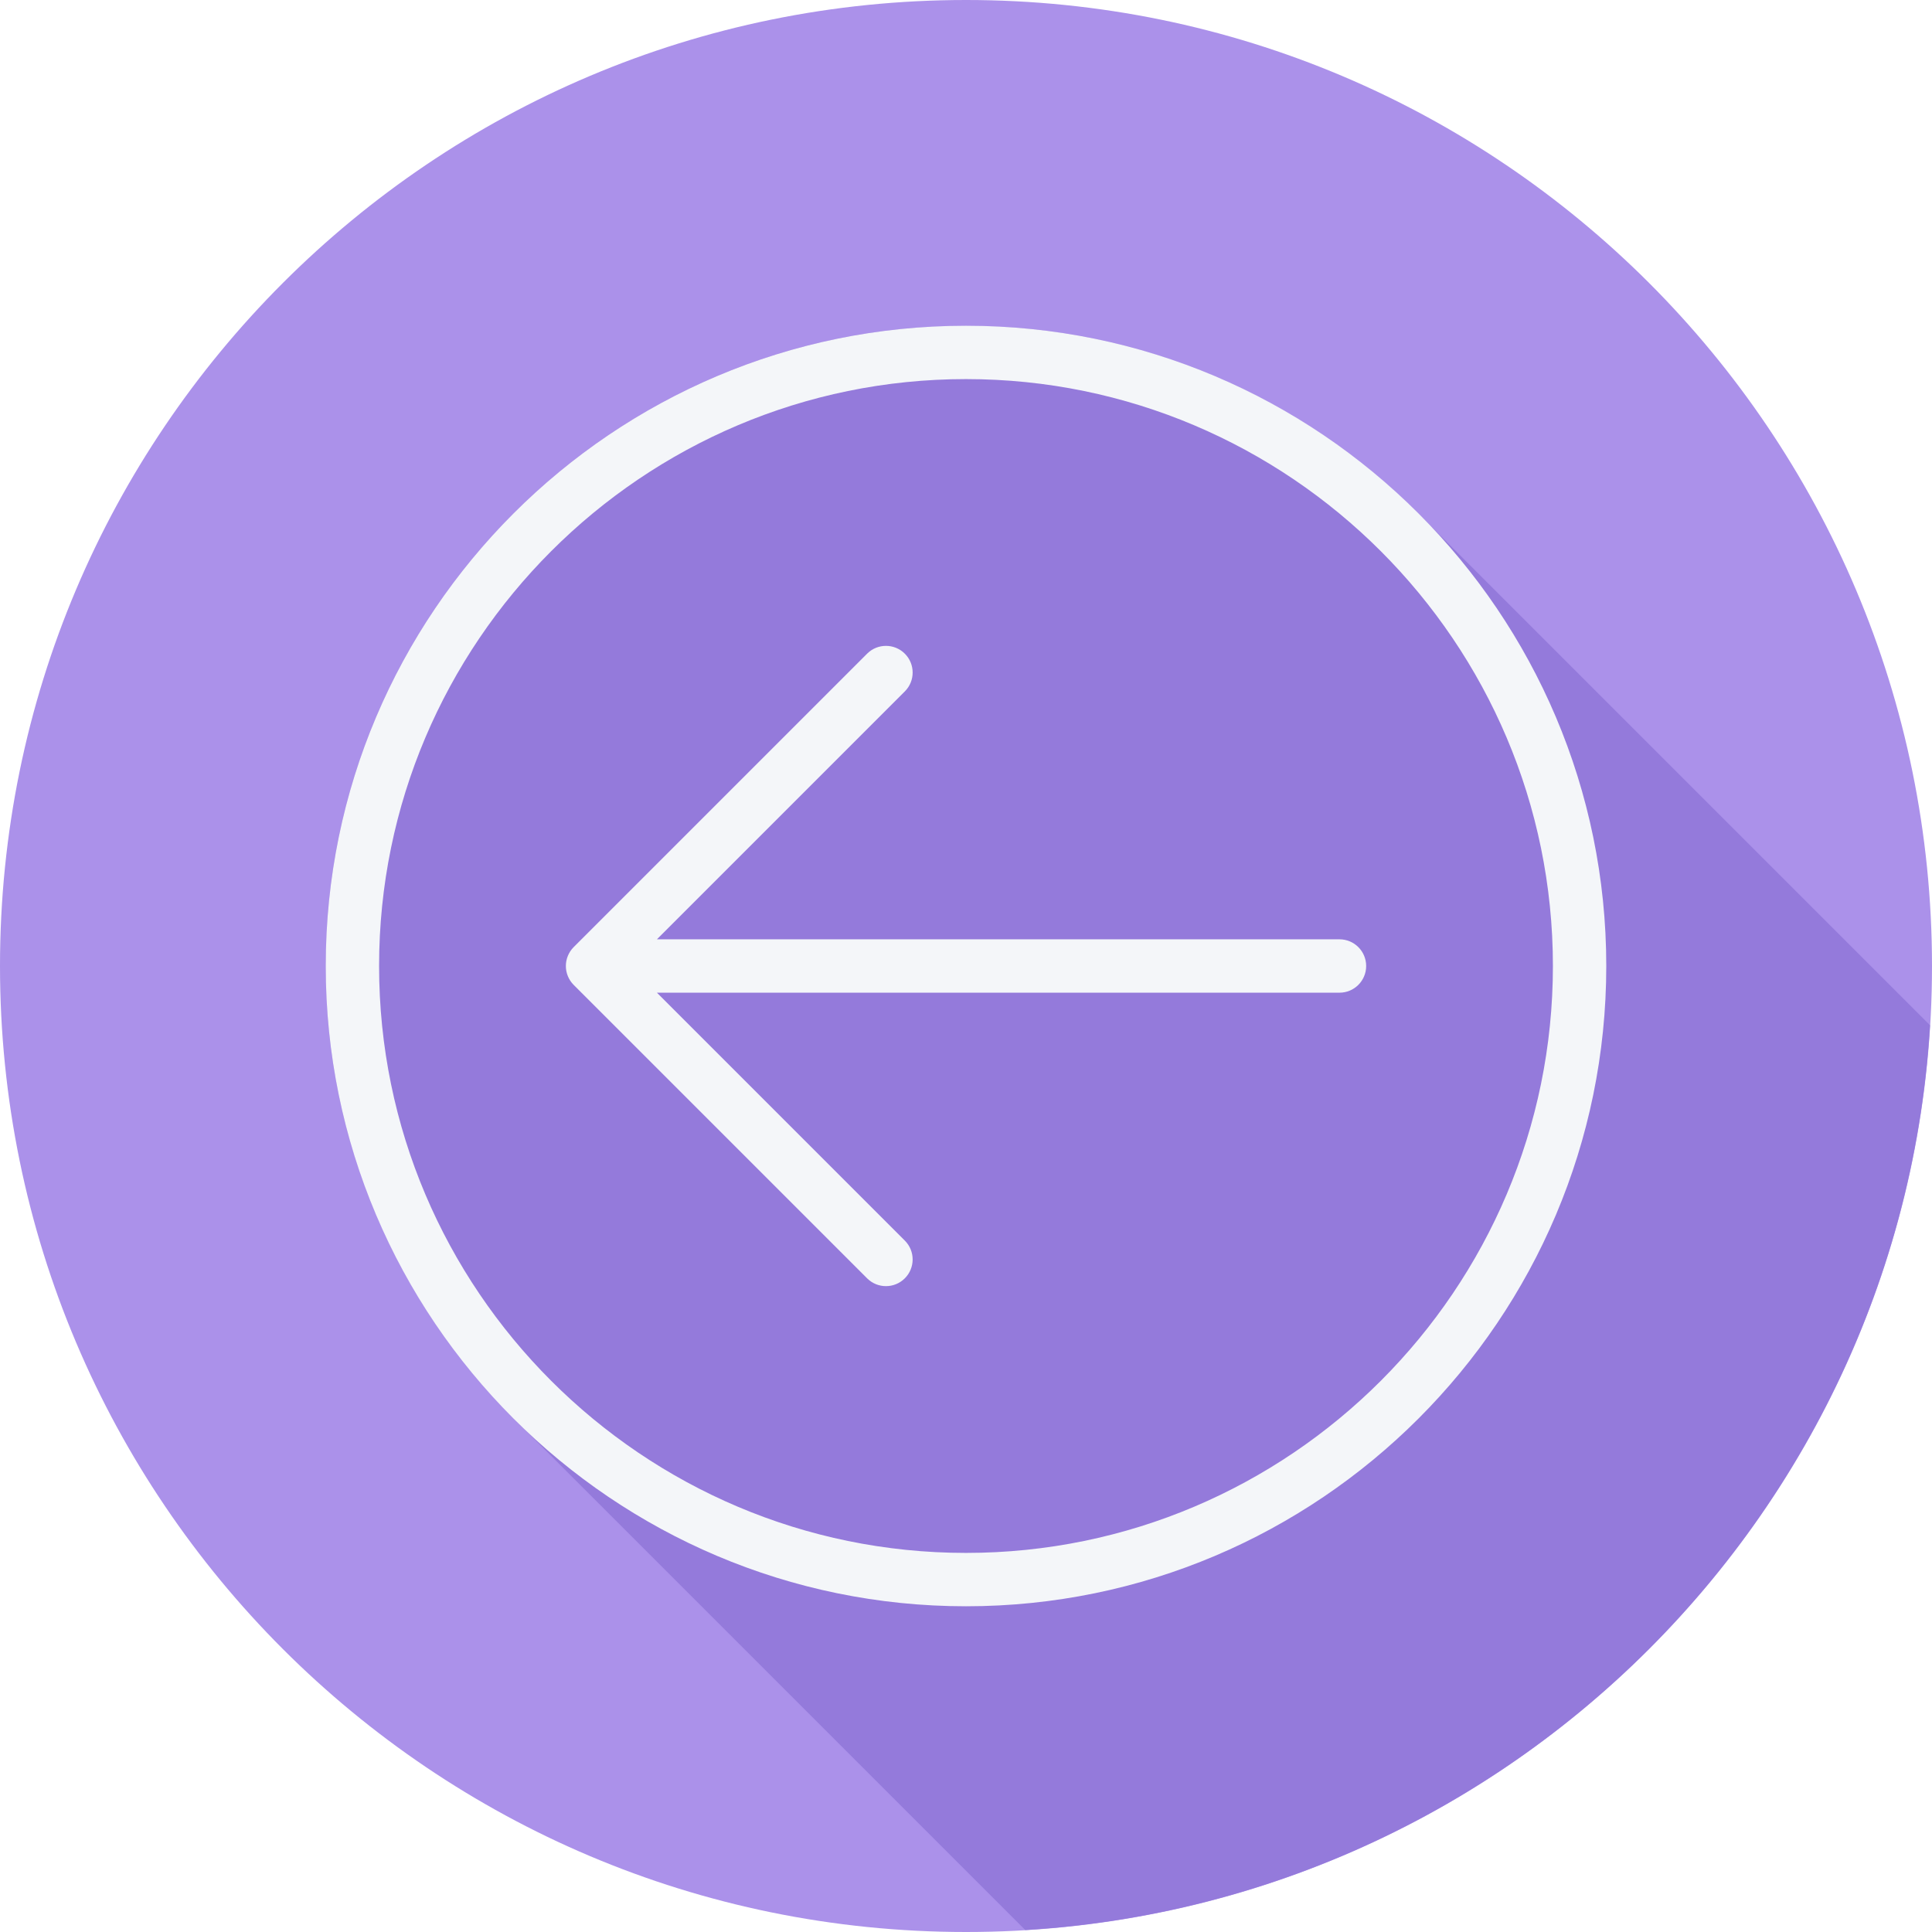
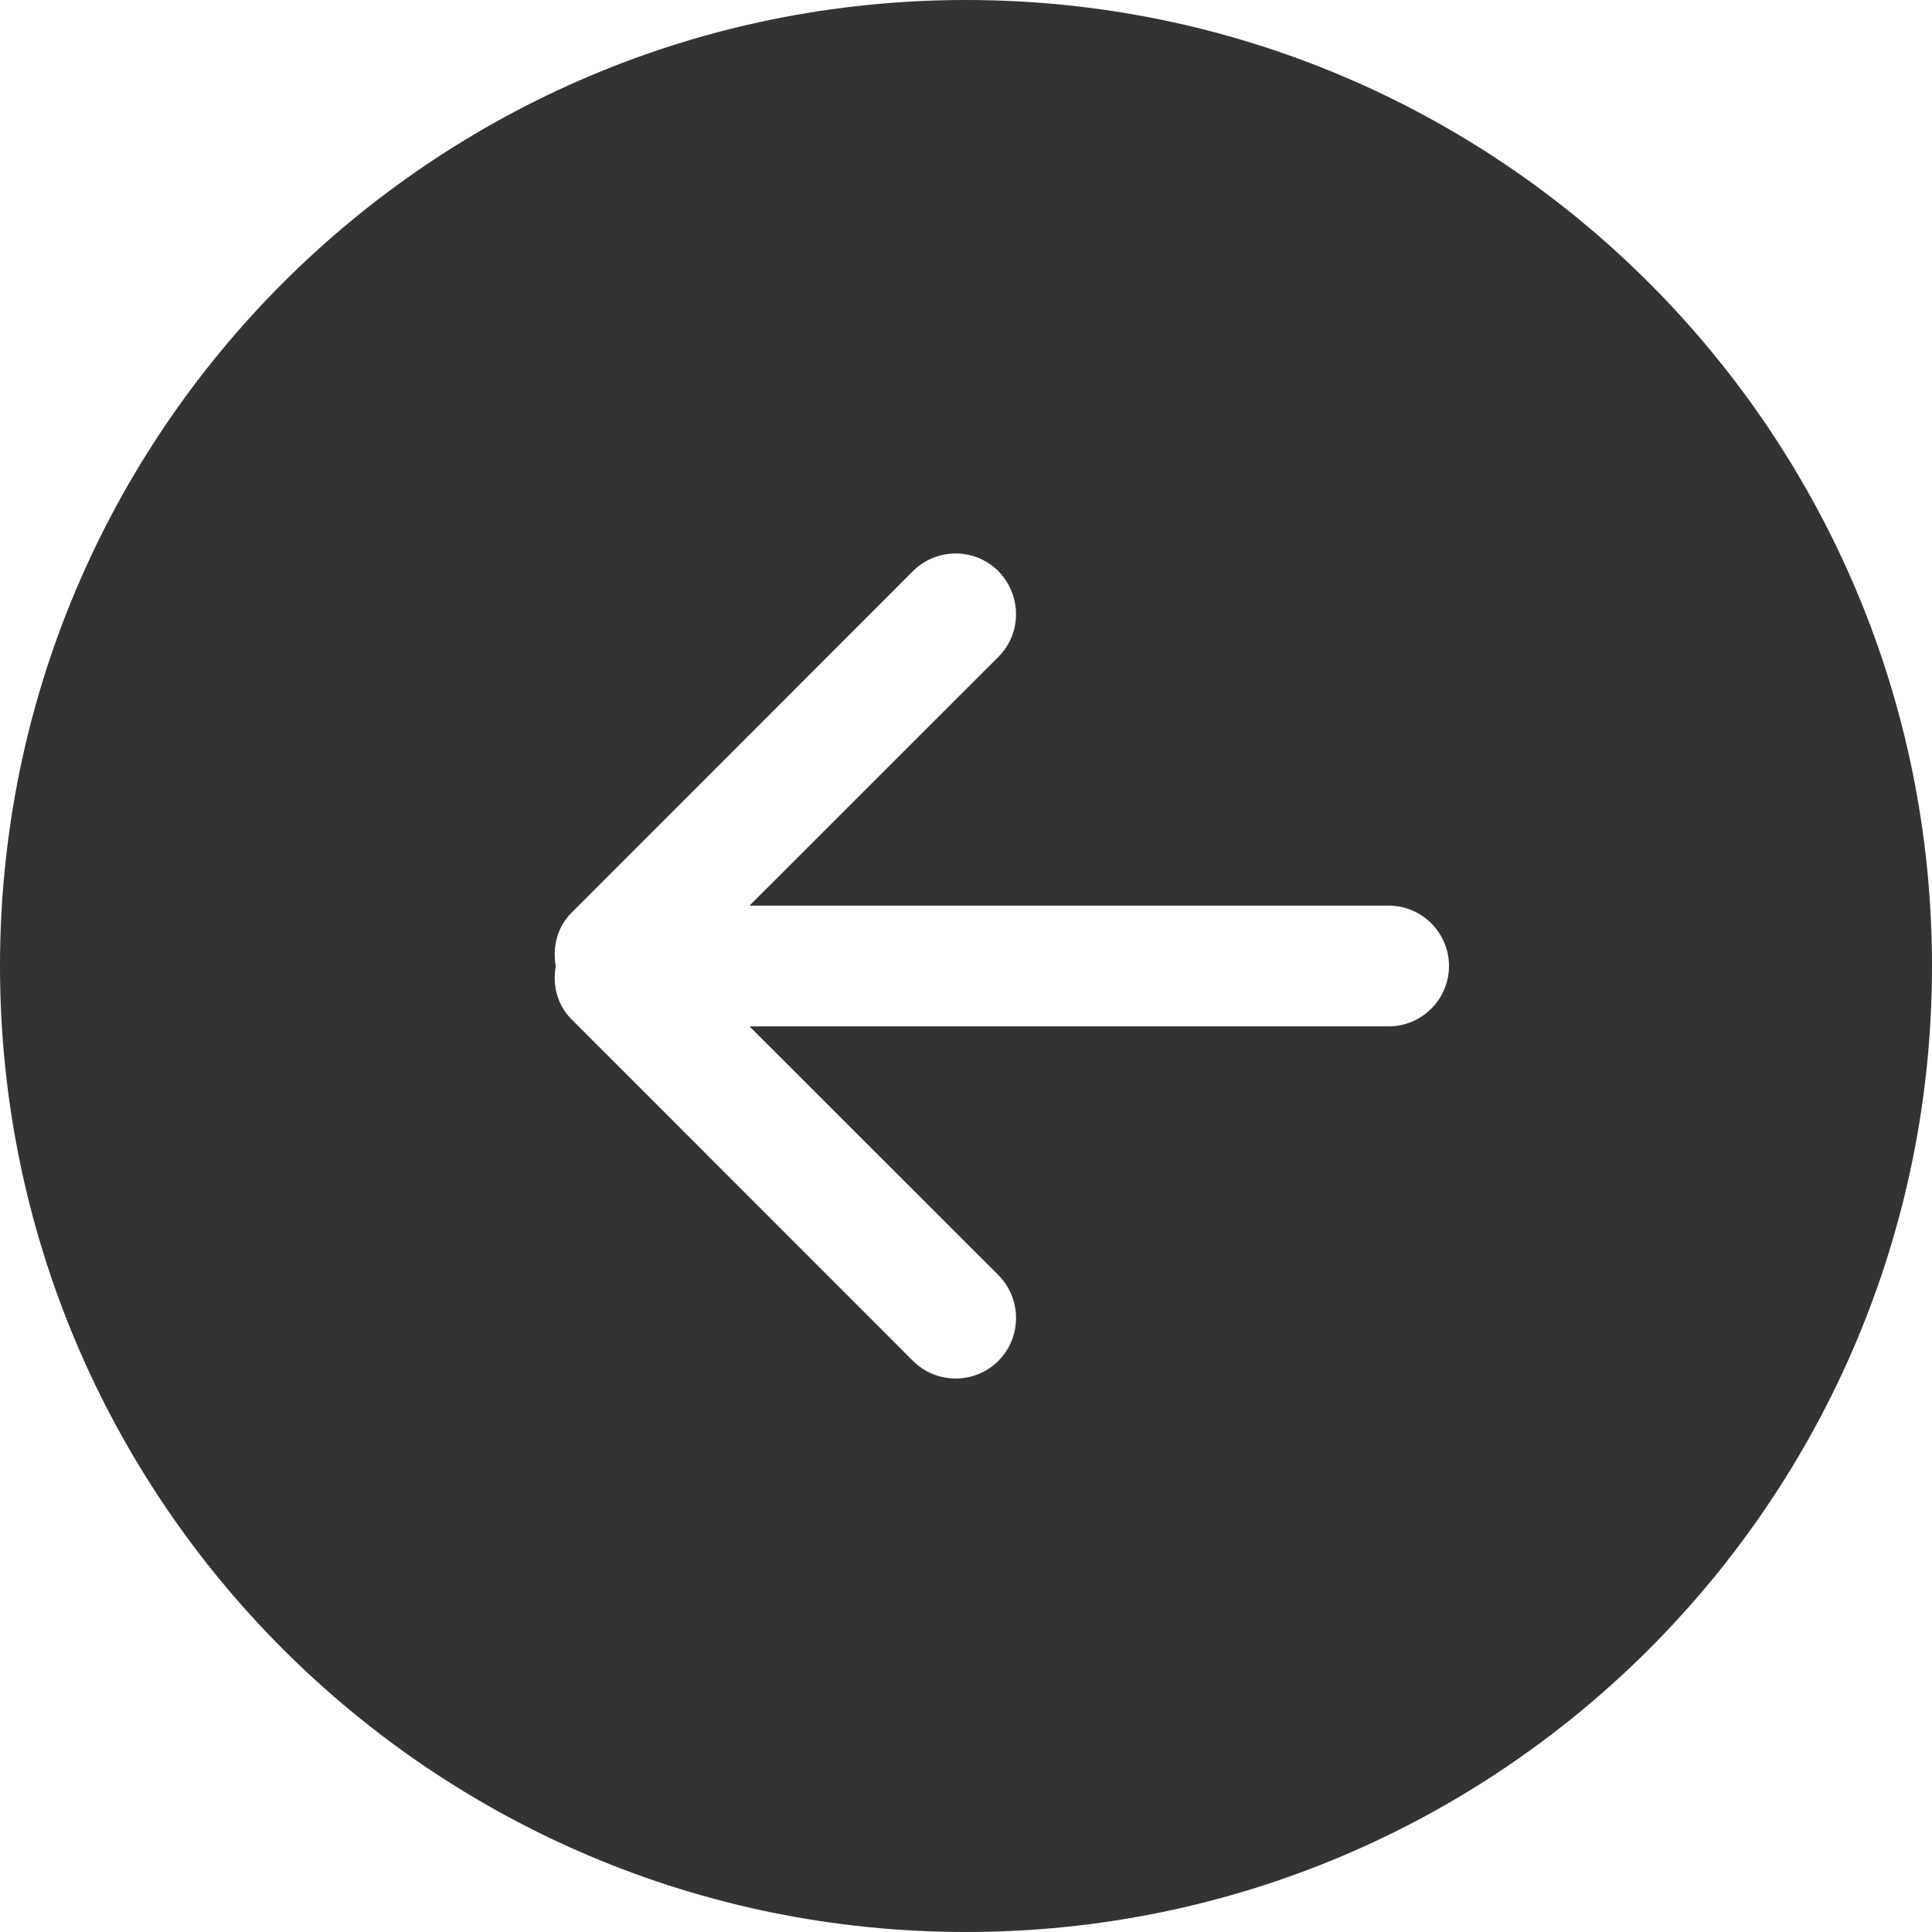
- <svg xmlns="http://www.w3.org/2000/svg" height="800px" width="800px" version="1.1" id="Layer_1" viewBox="0 0 512 512" xml:space="preserve">
-   <path style="fill:#AB91EA;" d="M512,256.006C512,397.402,397.394,512.004,256.004,512C114.606,512.004,0,397.402,0,256.006  C-0.007,114.61,114.606,0,256.004,0C397.394,0,512,114.614,512,256.006z" />
-   <path style="fill:#947ADB;" d="M511.474,271.703c-0.314-0.313-0.624-0.627-0.941-0.94c-0.541-0.547-133.282-133.289-133.829-133.828  C345.917,105.727,303.196,86.322,256,86.322c-93.559,0-169.678,76.118-169.678,169.678c0,47.196,19.405,89.914,50.61,120.701  c0.541,0.549,133.283,133.292,133.833,133.833c0.313,0.317,0.627,0.629,0.942,0.943  C400.579,503.675,503.673,400.582,511.474,271.703z" />
-   <g>
-     <path style="fill:#F4F6F9;" d="M256,86.322c-93.559,0-169.678,76.119-169.678,169.678S162.441,425.678,256,425.678   S425.678,349.559,425.678,256S349.559,86.322,256,86.322z M256,411.538c-85.764,0-155.538-69.774-155.538-155.538   S170.236,100.462,256,100.462S411.538,170.236,411.538,256S341.764,411.538,256,411.538z" />
-     <path style="fill:#F4F6F9;" d="M354.979,248.93H174.089l65.7-65.7c2.762-2.762,2.762-7.235,0-9.997   c-2.762-2.762-7.235-2.762-9.997,0l-77.763,77.763c-0.655,0.653-1.173,1.436-1.533,2.303c-0.715,1.728-0.715,3.675,0,5.403   c0.359,0.868,0.877,1.65,1.532,2.303l77.763,77.763c1.381,1.381,3.189,2.071,4.998,2.071s3.618-0.69,4.998-2.071   c2.762-2.762,2.762-7.235,0-9.997l-65.7-65.7h180.891c3.904,0,7.07-3.163,7.07-7.07C362.049,252.092,358.883,248.93,354.979,248.93   z" />
+ <svg xmlns="http://www.w3.org/2000/svg" width="800px" height="800px" viewBox="0 0 32 32" version="1.1" fill="#333">
+   <g id="SVGRepo_bgCarrier" stroke-width="0" />
+   <g id="SVGRepo_tracerCarrier" stroke-linecap="round" stroke-linejoin="round" />
+   <g id="SVGRepo_iconCarrier">
+     <defs> </defs>
+     <g id="Page-1" stroke="none" stroke-width="1" fill="none" fill-rule="evenodd">
+       <g id="Icon-Set-Filled" transform="translate(-258, -1089)" fill="#333">
+         <path d="M281,1106 L270.414,1106 L274.536,1110.12 C274.926,1110.51 274.926,1111.15 274.536,1111.54 C274.145,1111.93 273.512,1111.93 273.121,1111.54 L267.464,1105.88 C267.225,1105.64 267.15,1105.31 267.205,1105 C267.15,1104.69 267.225,1104.36 267.464,1104.12 L273.121,1098.46 C273.512,1098.07 274.145,1098.07 274.536,1098.46 C274.926,1098.86 274.926,1099.49 274.536,1099.88 L270.414,1104 L281,1104 C281.552,1104 282,1104.45 282,1105 C282,1105.55 281.552,1106 281,1106 L281,1106 Z M274,1089 C265.164,1089 258,1096.16 258,1105 C258,1113.84 265.164,1121 274,1121 C282.836,1121 290,1113.84 290,1105 C290,1096.16 282.836,1089 274,1089 L274,1089 Z" id="arrow-left-circle"> </path>
+       </g>
+     </g>
  </g>
</svg>
